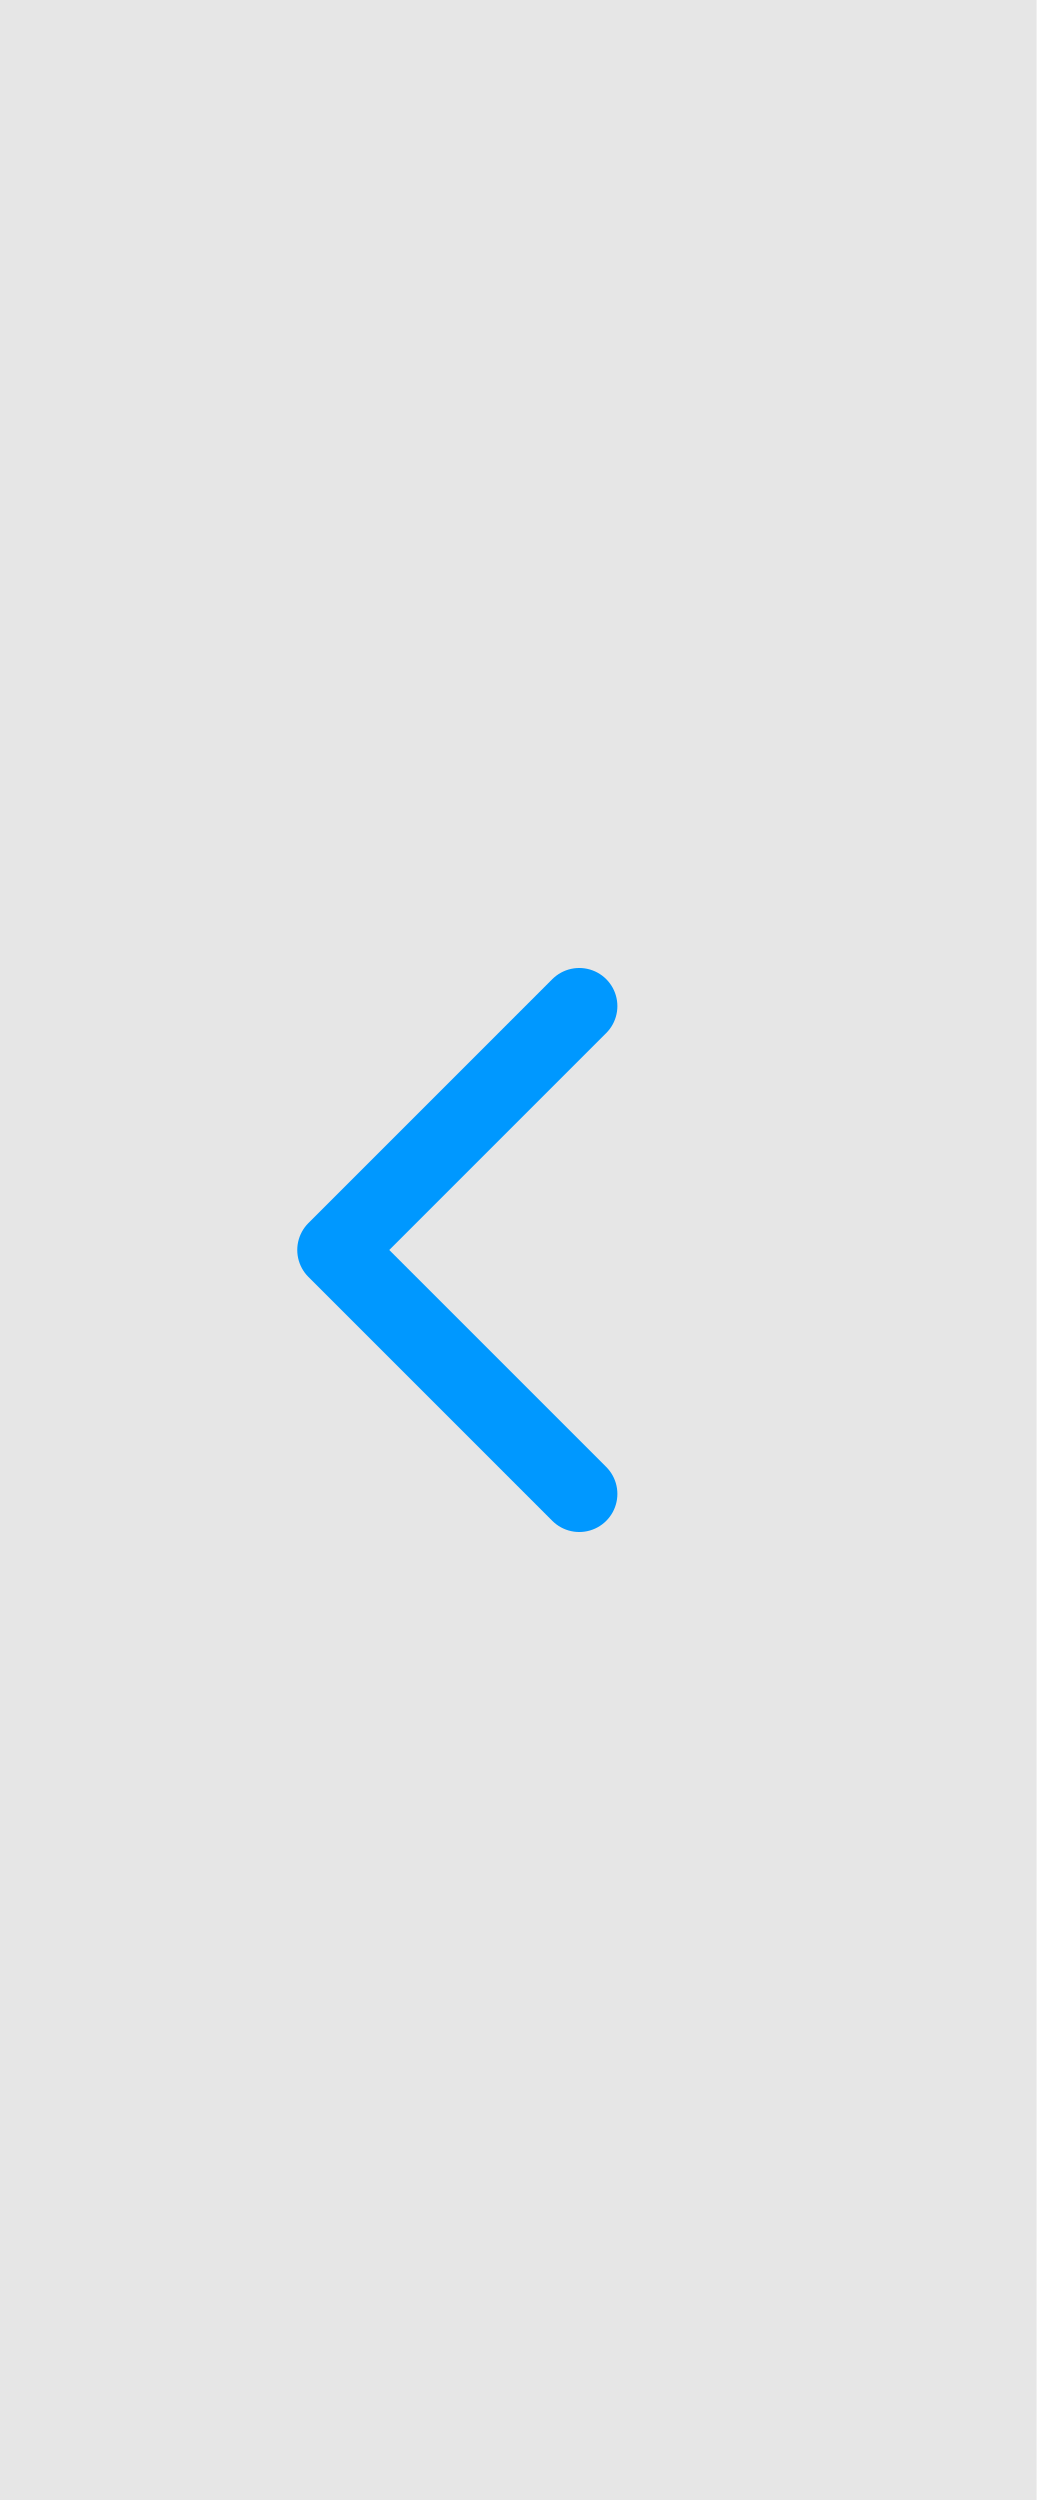
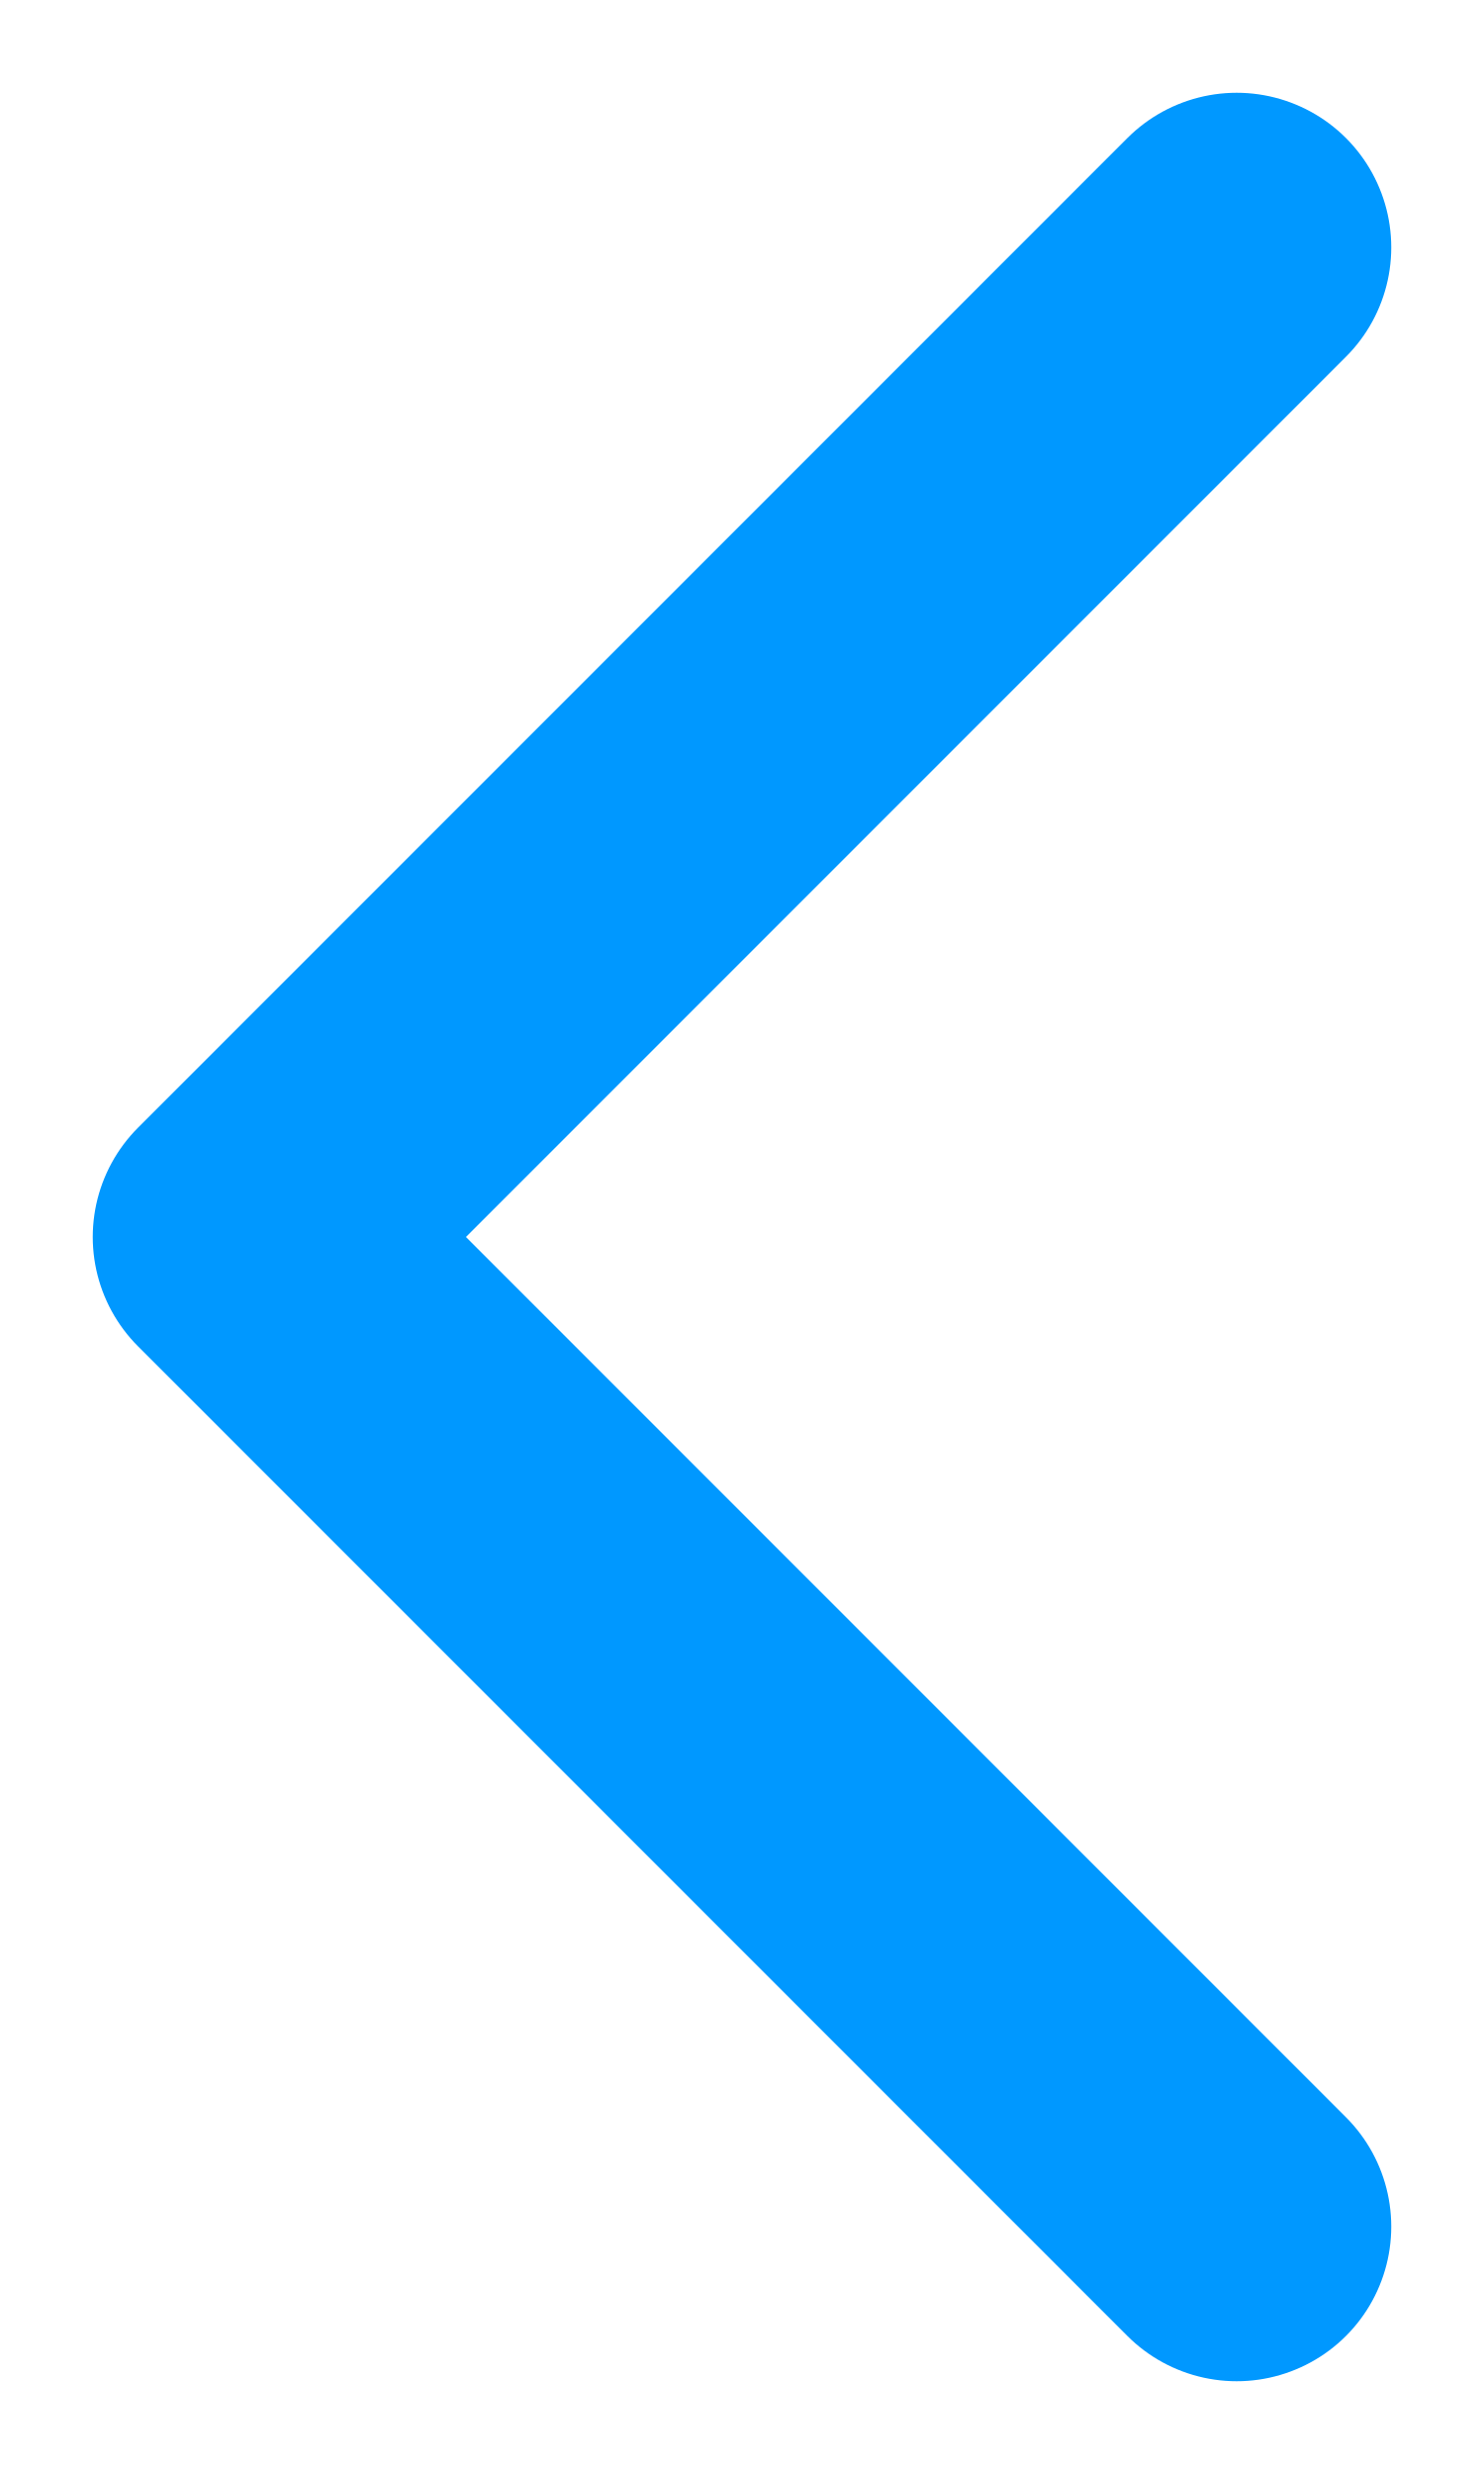
- <svg xmlns="http://www.w3.org/2000/svg" width="34px" height="82px" viewBox="0 0 34 82" version="1.1">
-   <g id="Final-Short" stroke="none" stroke-width="1" fill="none" fill-rule="evenodd">
-     <g id="Home-V8.0--Megamenu" transform="translate(0, -888)">
+ <svg xmlns="http://www.w3.org/2000/svg" width="12px" height="20px" viewBox="0 0 12 20" version="1.1">
+   <g id="Home" stroke="none" stroke-width="1" fill="none" fill-rule="evenodd" stroke-linecap="round" stroke-linejoin="round">
+     <g id="Home-V8.0--S--Dark---2-Liner" transform="translate(-9, -874)" stroke="#0098FF" stroke-width="2.5">
      <g id="Top-Picks-For-You" transform="translate(-1, 728)">
        <g id="Left-Arrow">
-           <g transform="translate(0, 160)">
-             <rect id="Rectangle" fill="#000000" opacity="0.1" x="0" y="0" width="35" height="82" />
-             <polyline id="Path-3" stroke="#0098ff" stroke-width="2.5" stroke-linecap="round" stroke-linejoin="round" points="20 33 12 41 20 49" />
+           <g transform="translate(0, 115)">
+             <polyline id="Path-3" points="20 33 12 41 20 49" />
          </g>
        </g>
      </g>
    </g>
  </g>
</svg>
